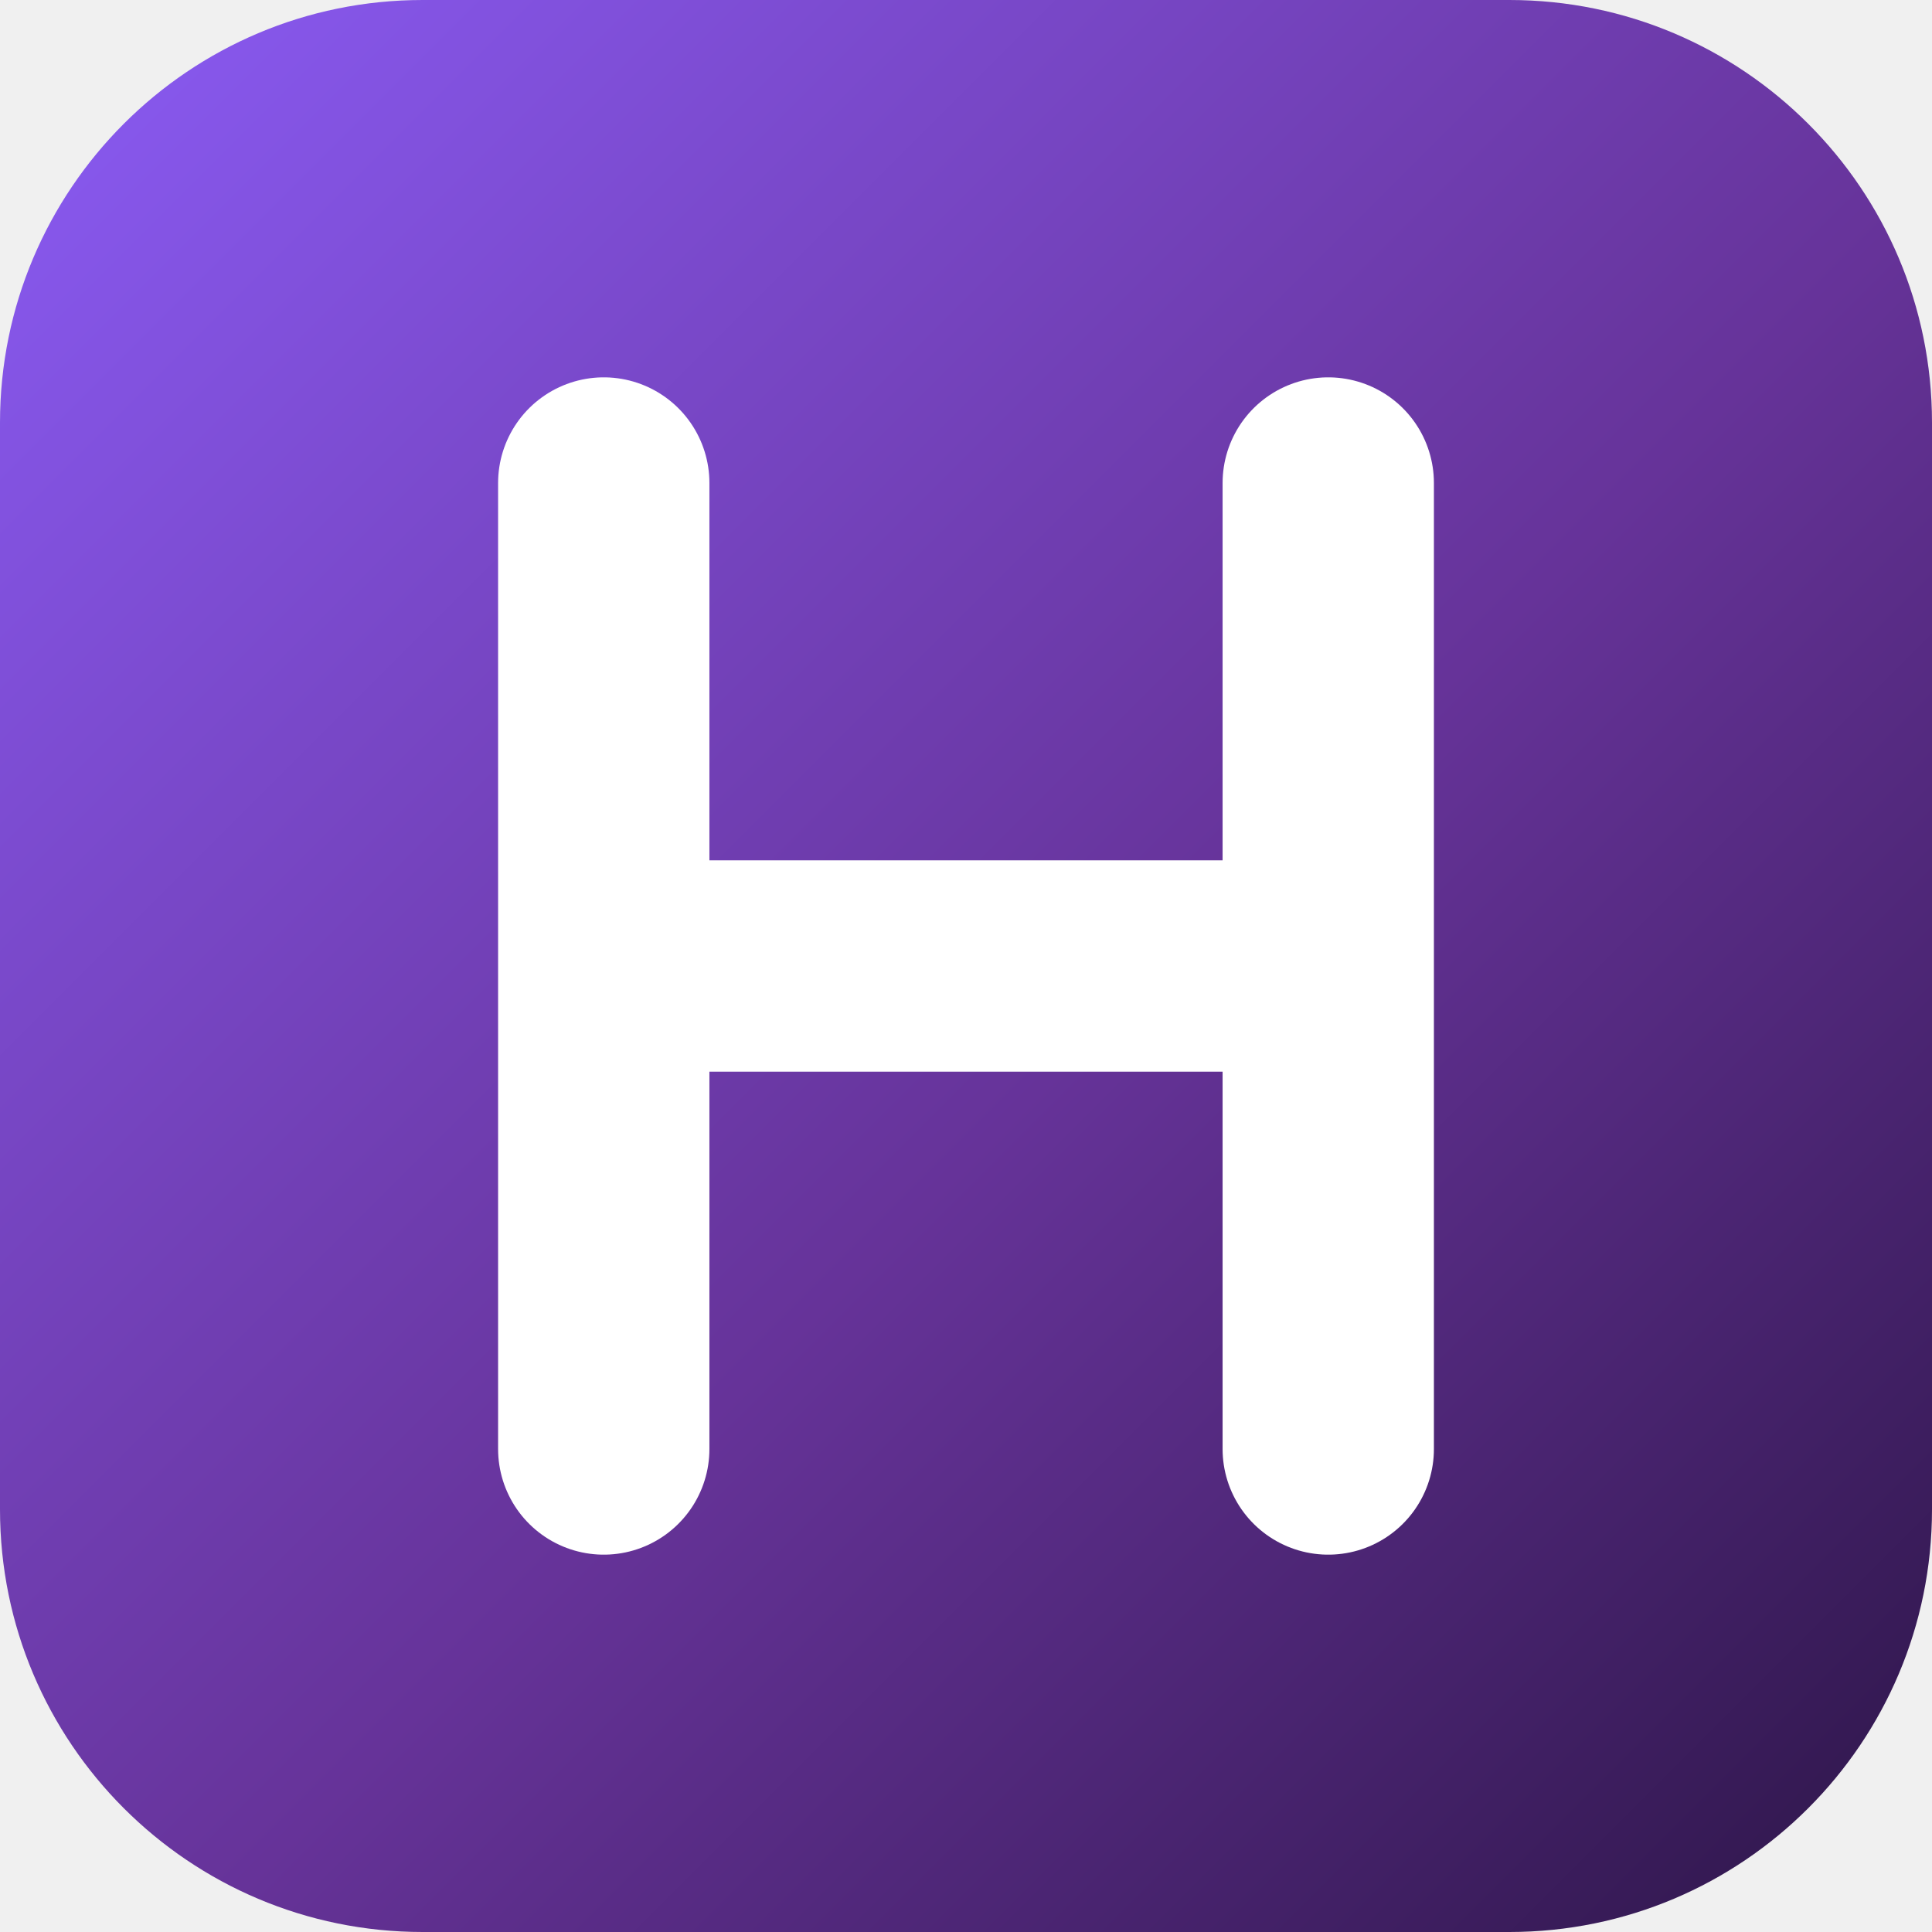
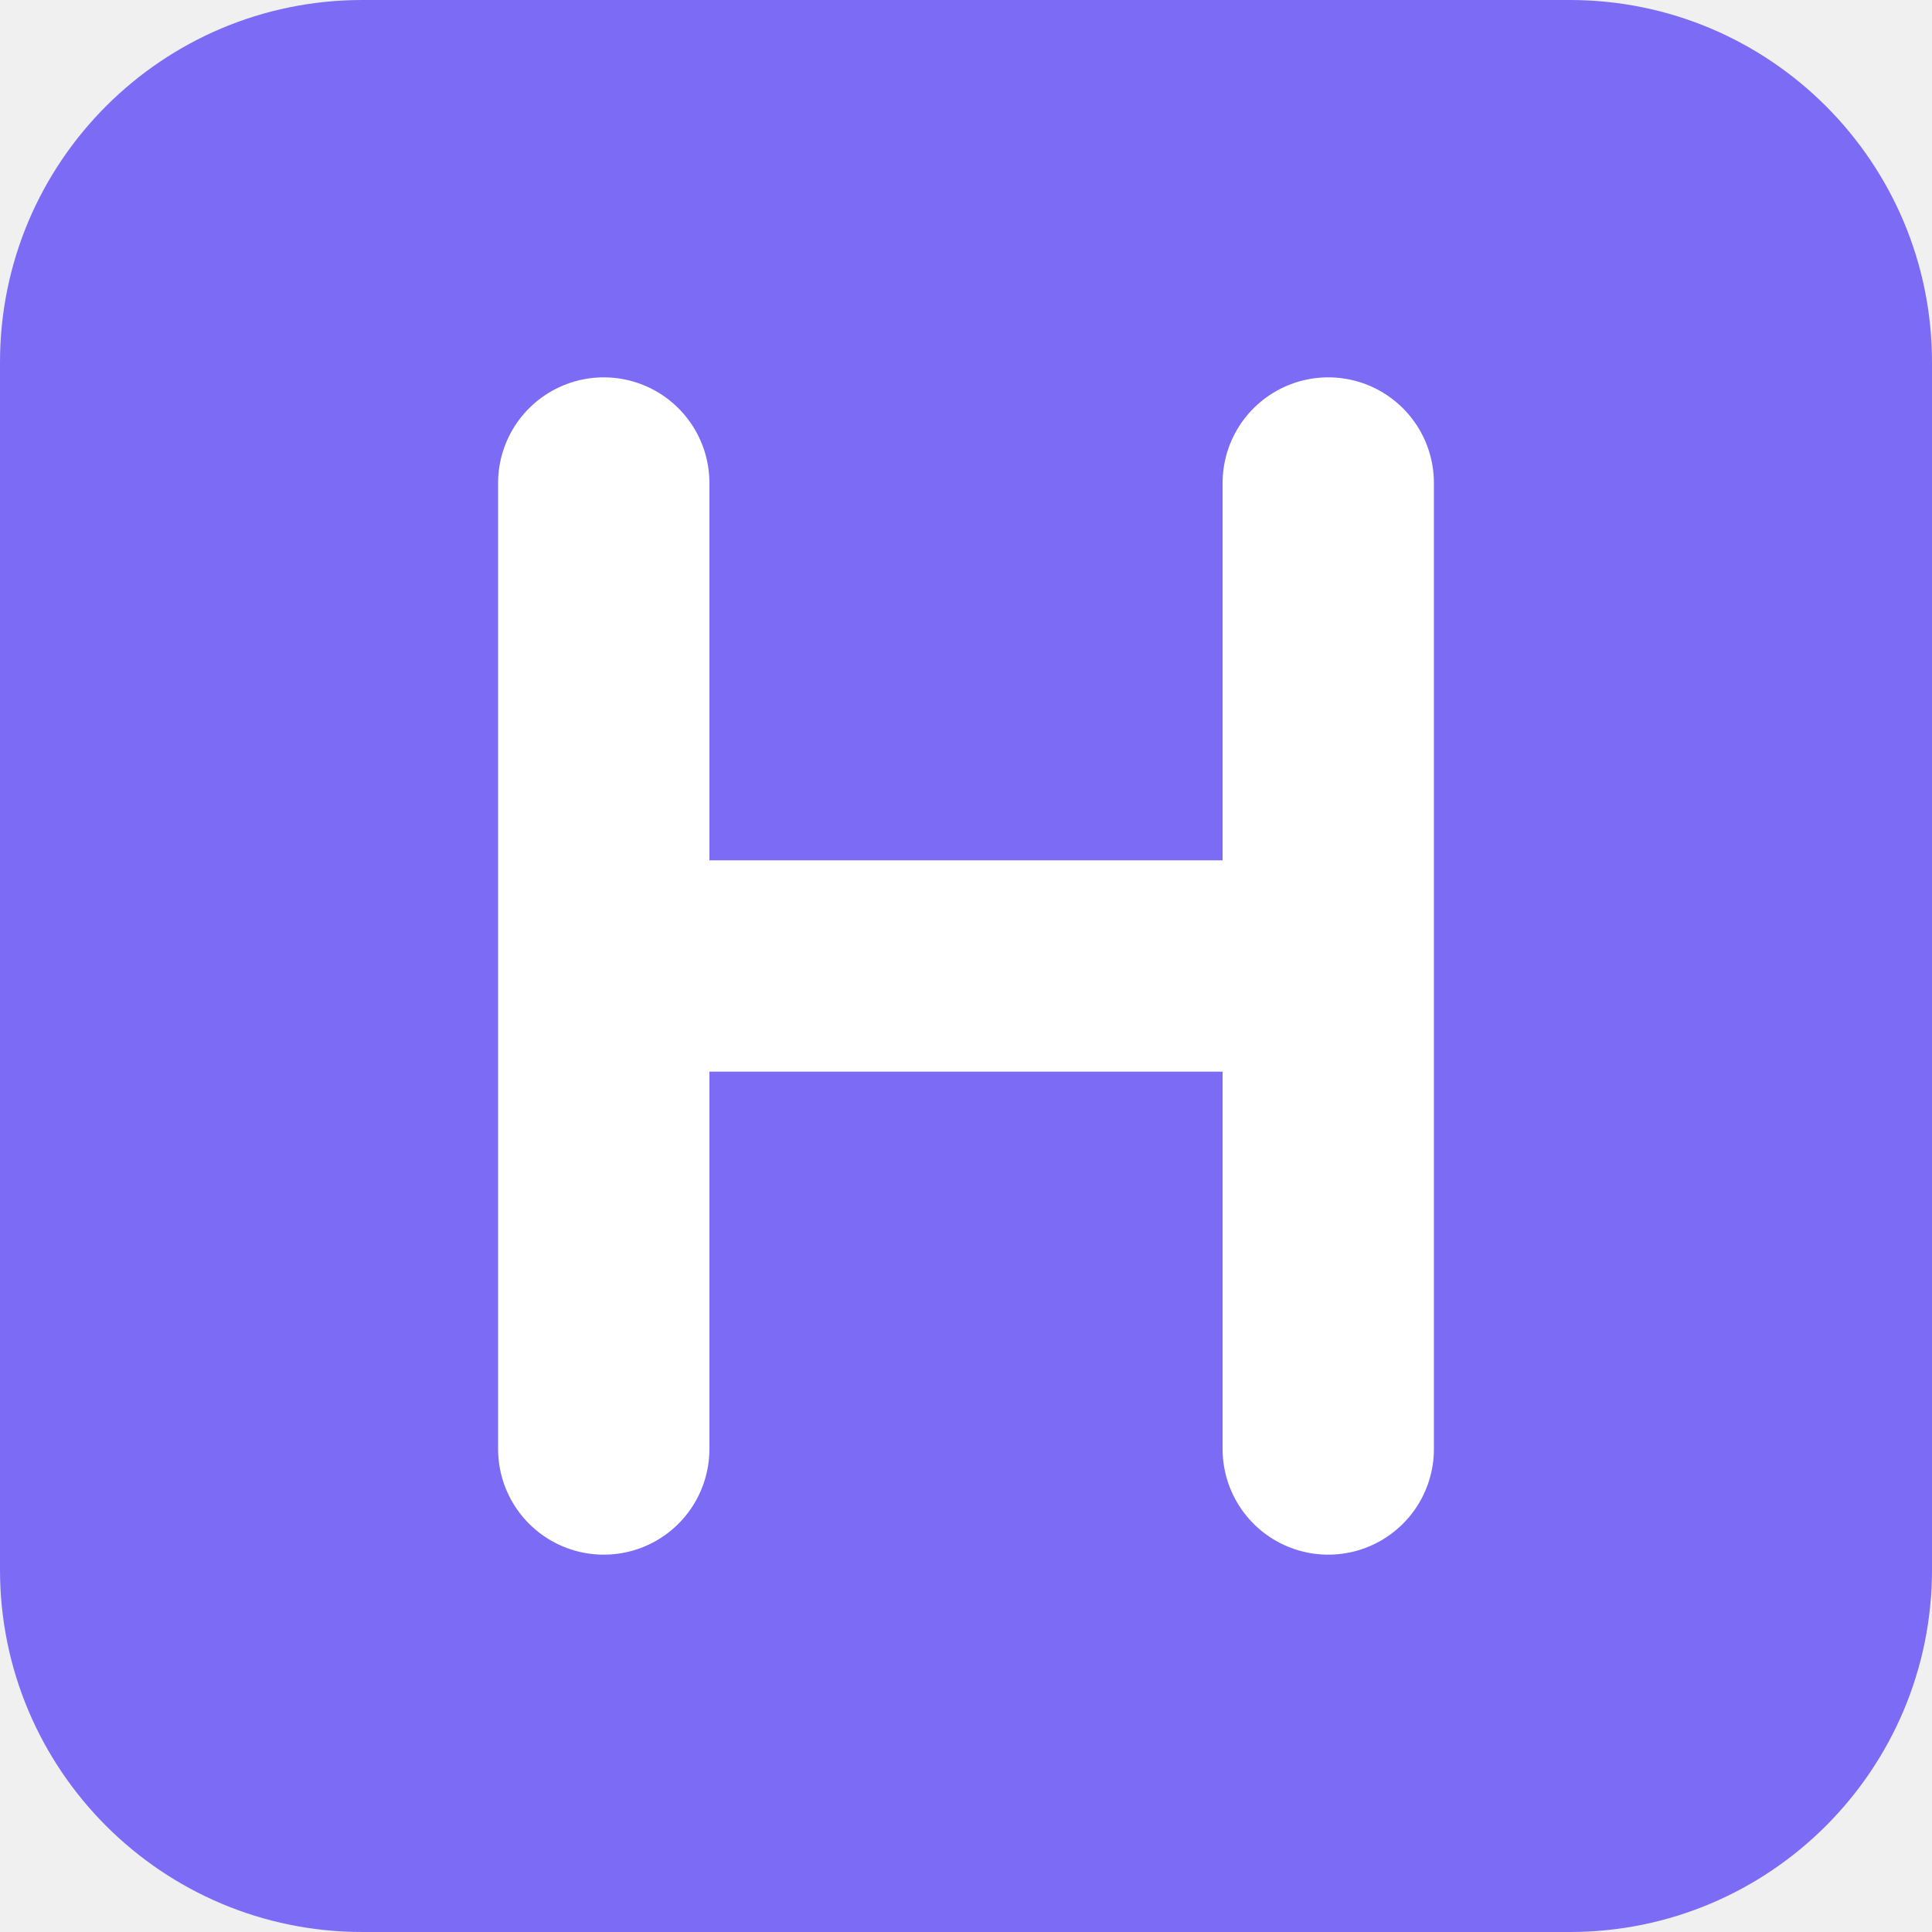
<svg xmlns="http://www.w3.org/2000/svg" viewBox="0 0 64 64">
-   <defs>
-     <linearGradient id="g" x1="0" y1="0" x2="1" y2="1">
-       <stop offset="0" stop-color="#8b5cf6" />
-       <stop offset="0.55" stop-color="#663399" />
-       <stop offset="1" stop-color="#2c1547" />
-     </linearGradient>
-   </defs>
-   <rect width="64" height="64" rx="14" fill="url(#g)" />
+   <rect width="64" height="64" rx="12" fill="#7c6cf5" />
  <path d="M20 16v32M44 16v32M20 32h24" stroke="#fff" stroke-width="7" stroke-linecap="round" />
</svg>
